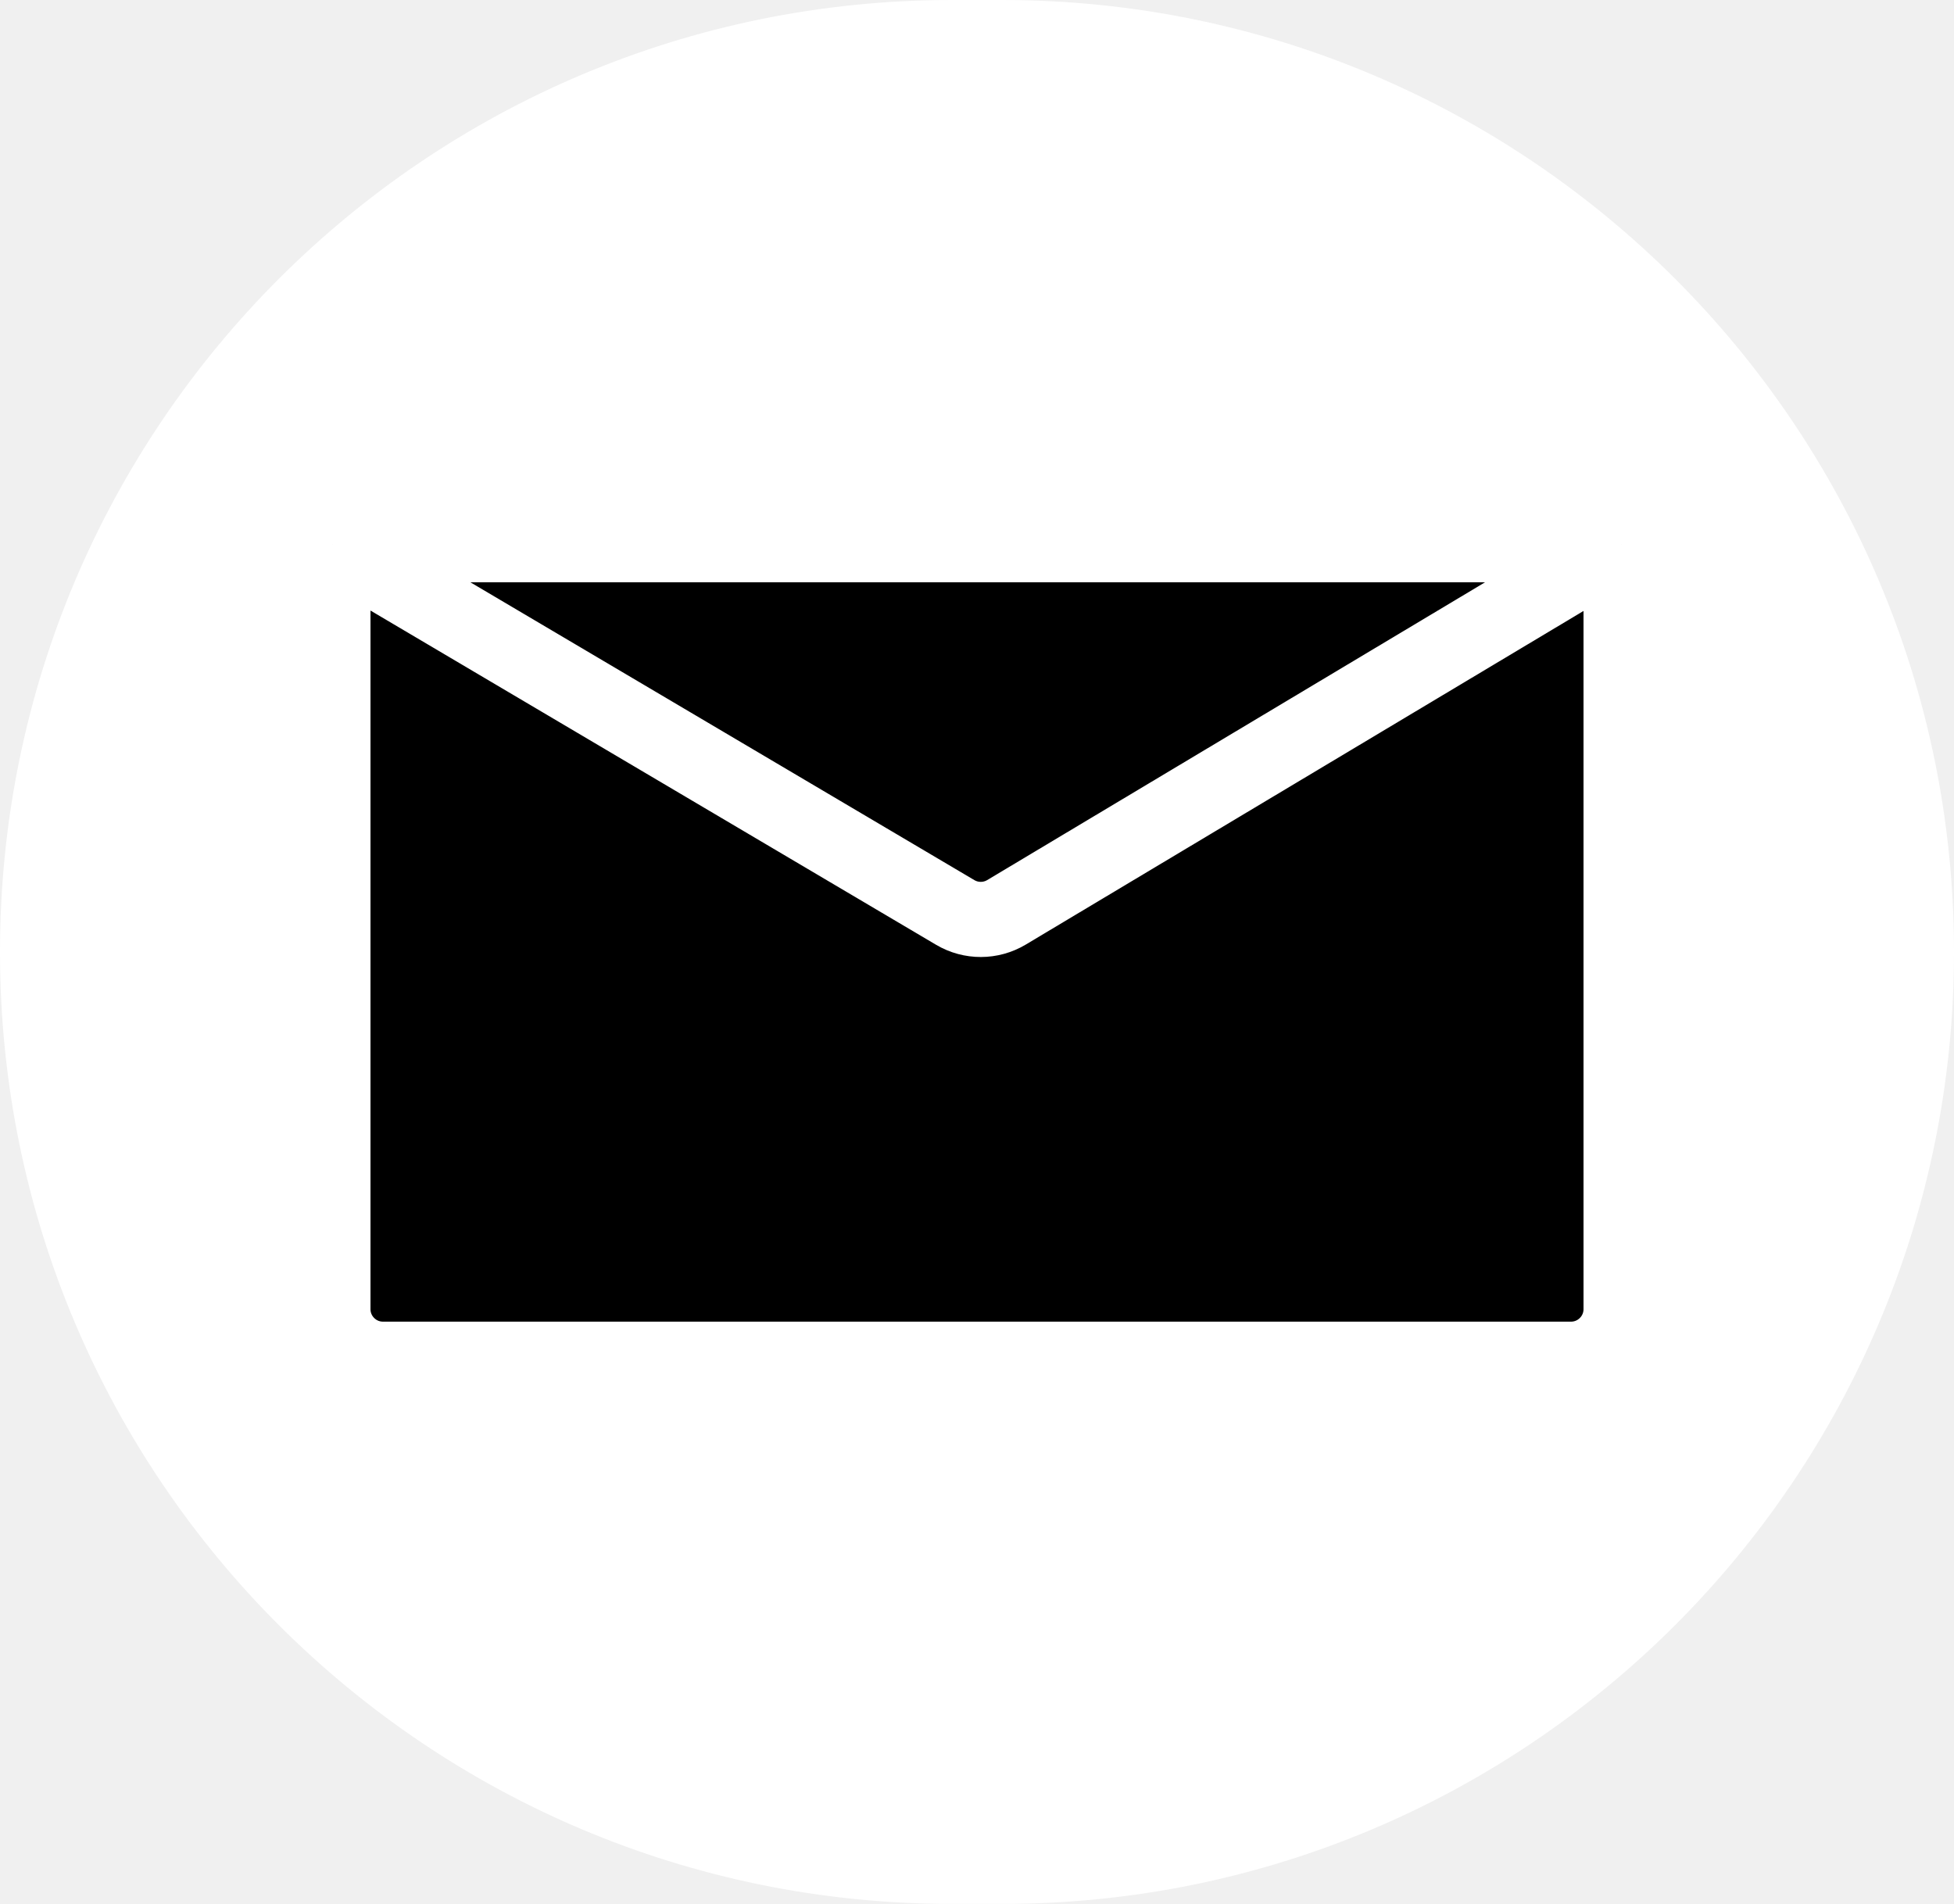
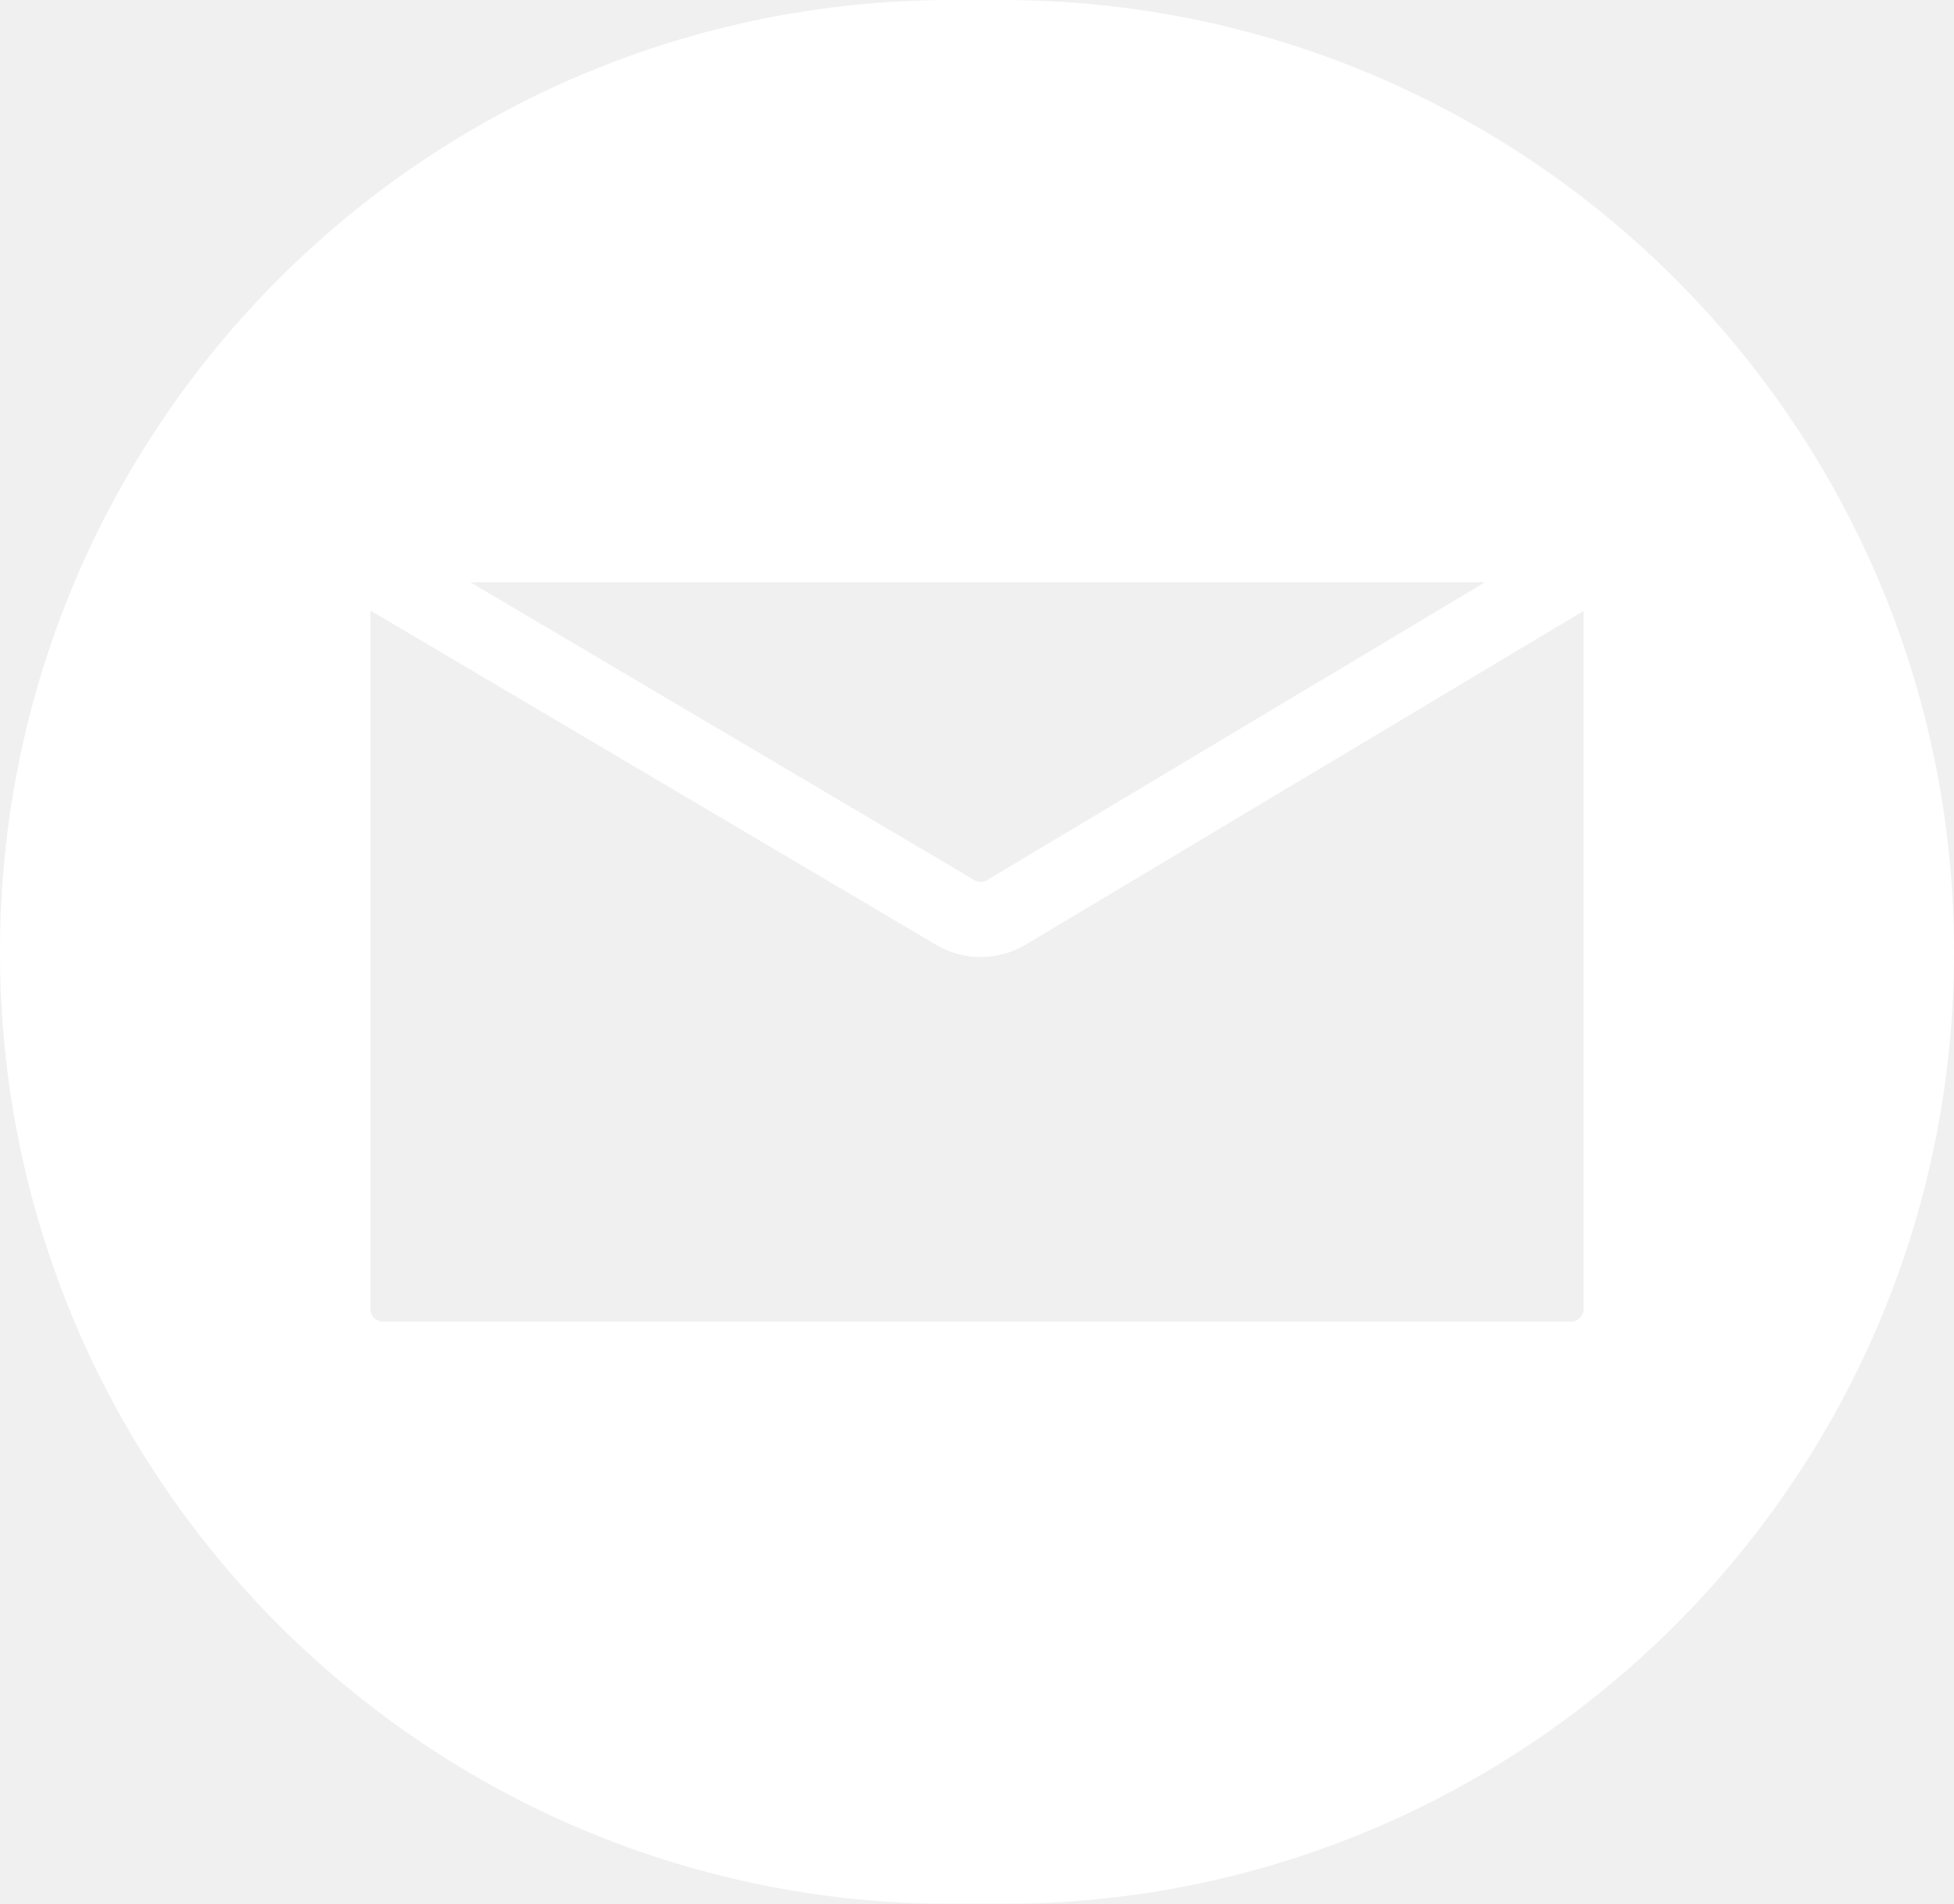
<svg xmlns="http://www.w3.org/2000/svg" width="78" height="76" viewBox="0 0 78 76" fill="none">
-   <g clip-path="url(#clip0_1165_2377)">
-     <rect width="78" height="76" rx="38" fill="white" />
-     <path d="M13.289 52.257V21.743H64.711V52.257C64.711 53.362 63.816 54.257 62.711 54.257H15.289C14.184 54.257 13.289 53.362 13.289 52.257Z" fill="black" />
-     <path d="M13.289 21.743V52.257C13.289 53.362 14.184 54.257 15.289 54.257H62.711C63.816 54.257 64.711 53.362 64.711 52.257V21.743M13.289 21.743H64.711M13.289 21.743L38.133 36.424C38.764 36.796 39.548 36.794 40.177 36.418L64.711 21.743" stroke="white" stroke-width="3" stroke-linejoin="round" />
+   <g clip-path="url(#clip0_1822_2505)">
+     <mask id="mask0_1822_2505" style="mask-type:luminance" maskUnits="userSpaceOnUse" x="0" y="0" width="78" height="76">
+       <path d="M78 0H0V76H78V0Z" fill="white" />
+     </mask>
+     <g mask="url(#mask0_1822_2505)">
+       <path fill-rule="evenodd" clip-rule="evenodd" d="M38 0H40C60.987 0 78 17.013 78 38C78 58.987 60.987 76 40 76H38C17.013 76 0 58.987 0 38C0 17.013 17.013 0 38 0ZM13.289 21.743V52.257C13.289 53.362 14.184 54.257 15.289 54.257H62.711C63.816 54.257 64.711 53.362 64.711 52.257V21.743H13.289Z" fill="white" />
+       <path d="M13.289 21.743V52.257C13.289 53.362 14.184 54.257 15.289 54.257H62.711C63.816 54.257 64.711 53.362 64.711 52.257V21.743M13.289 21.743H64.711M13.289 21.743L38.133 36.424C38.764 36.797 39.548 36.795 40.177 36.418L64.711 21.743" stroke="white" stroke-width="3" stroke-linejoin="round" />
+     </g>
  </g>
  <defs>
-     <clipPath id="clip0_1165_2377">
+     <clipPath id="clip0_1822_2505">
      <rect width="78" height="76" fill="white" />
    </clipPath>
  </defs>
</svg>
